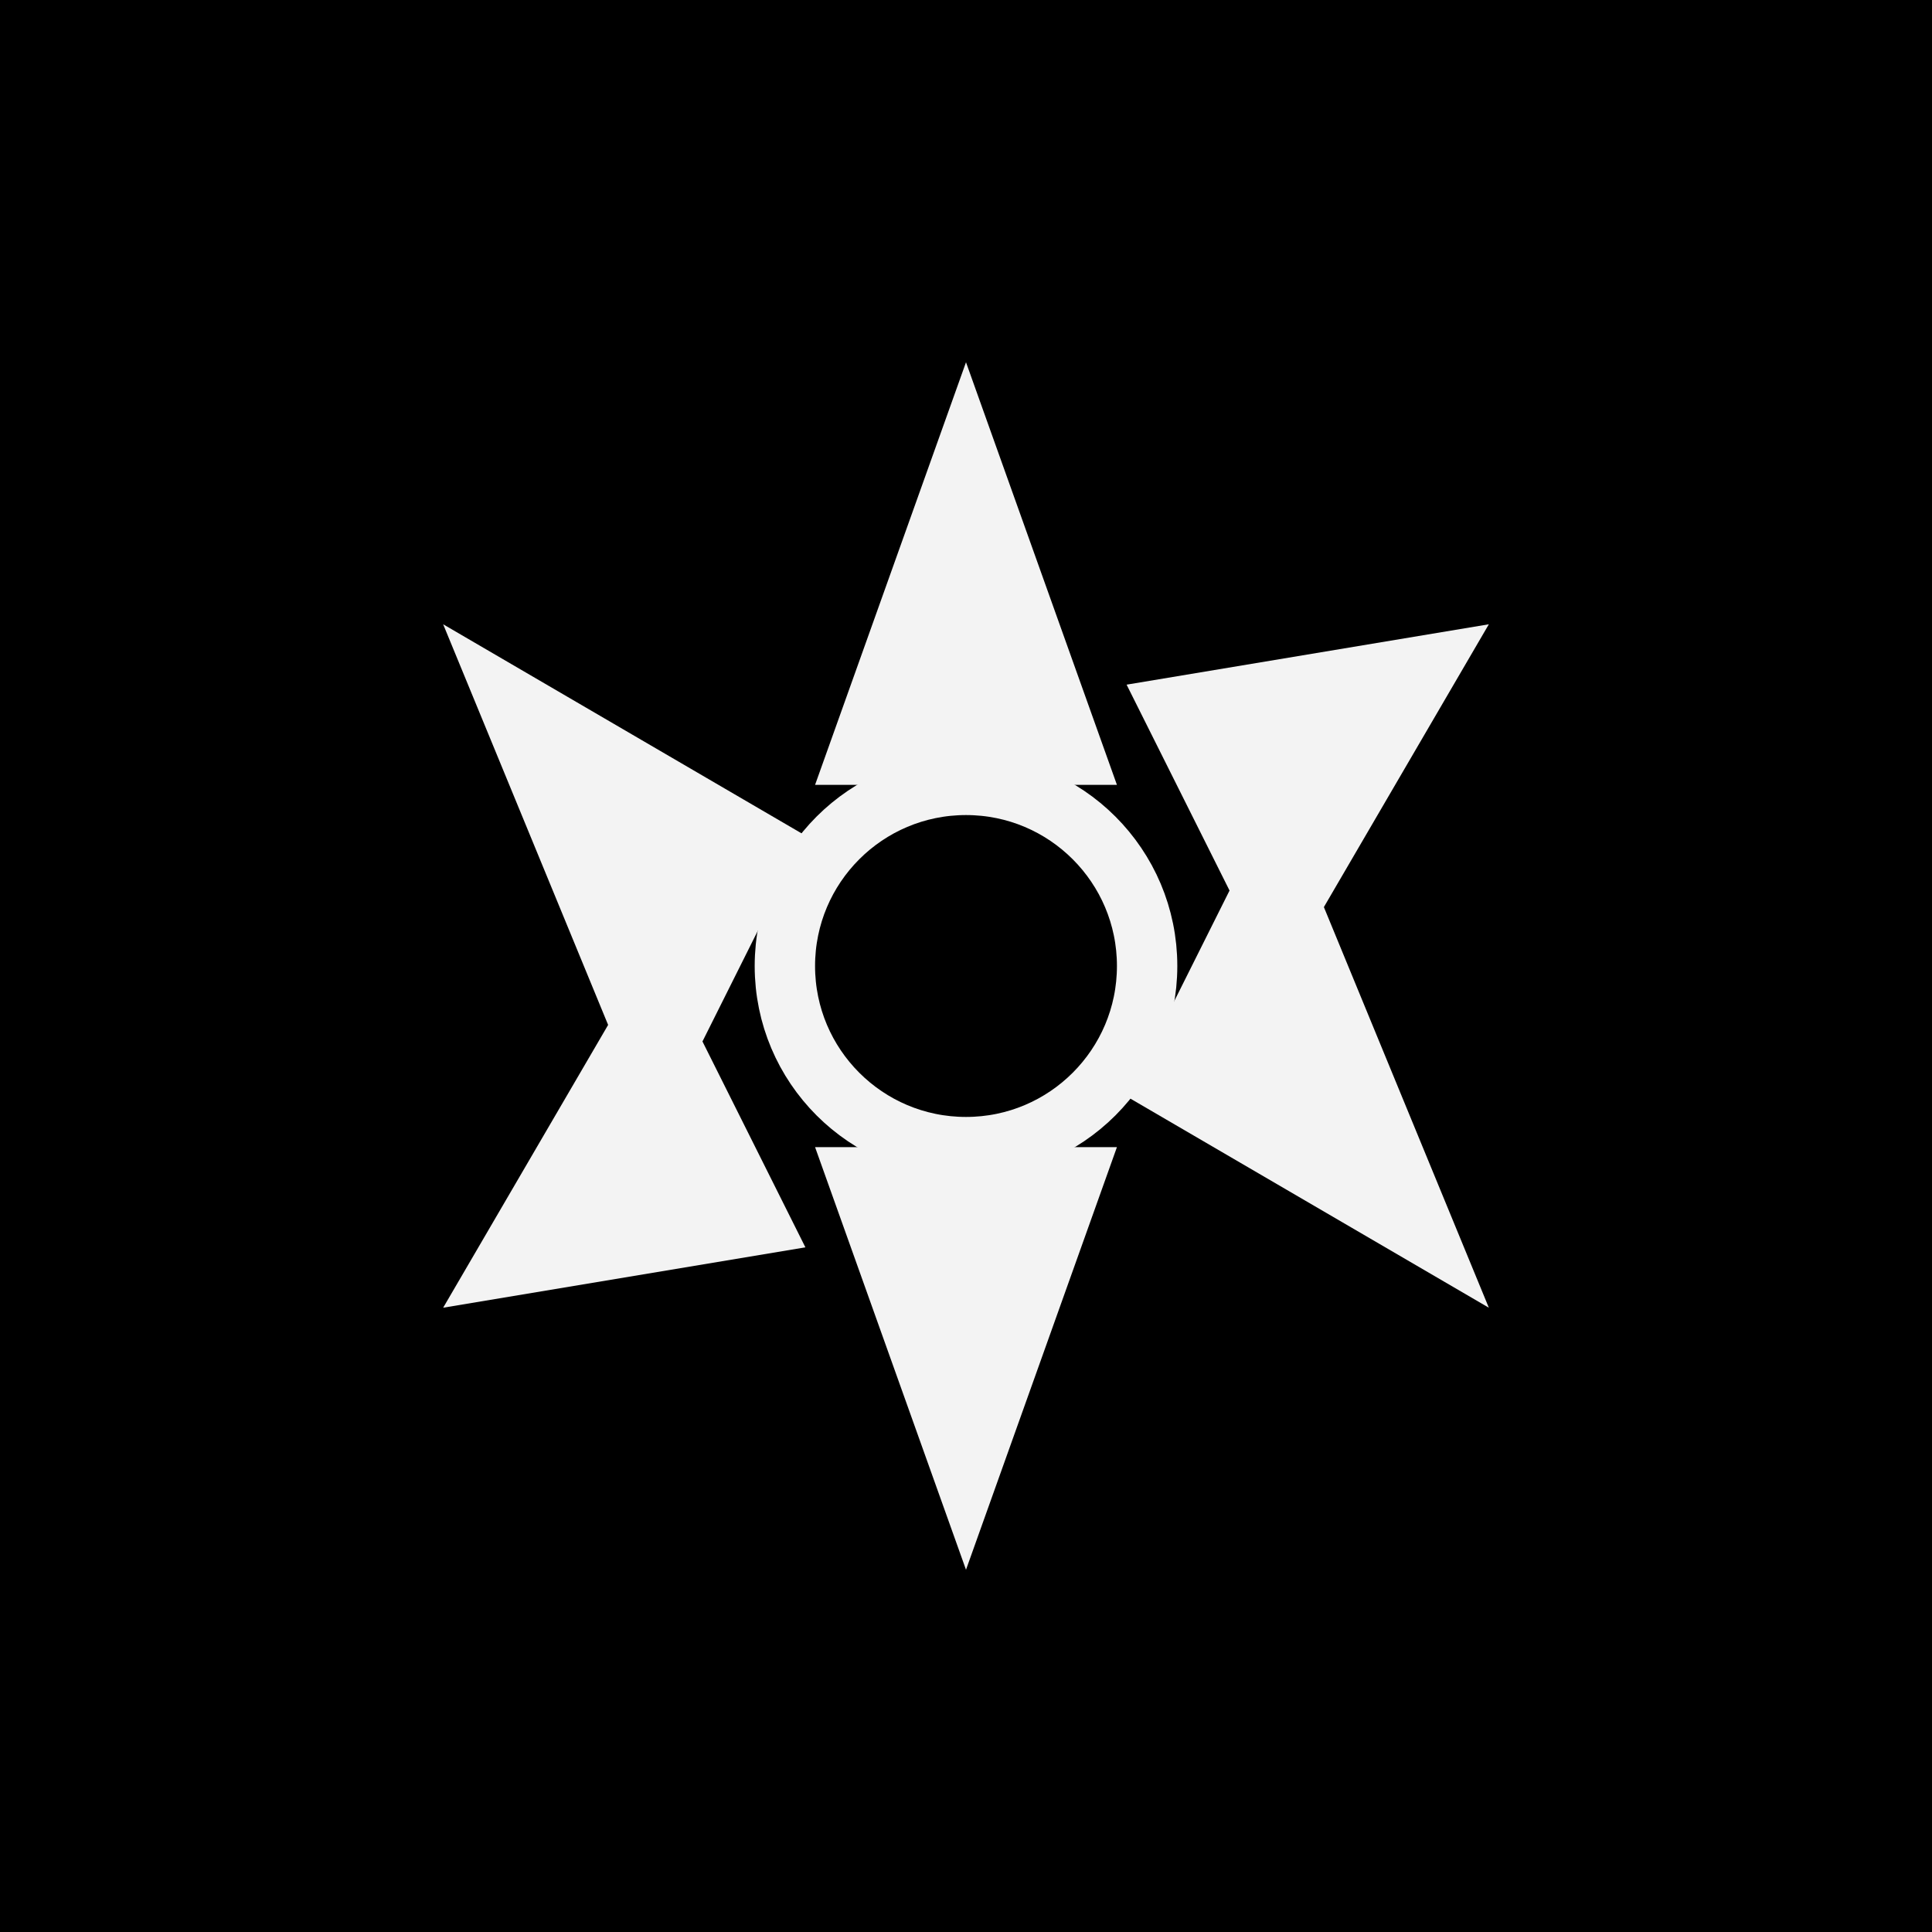
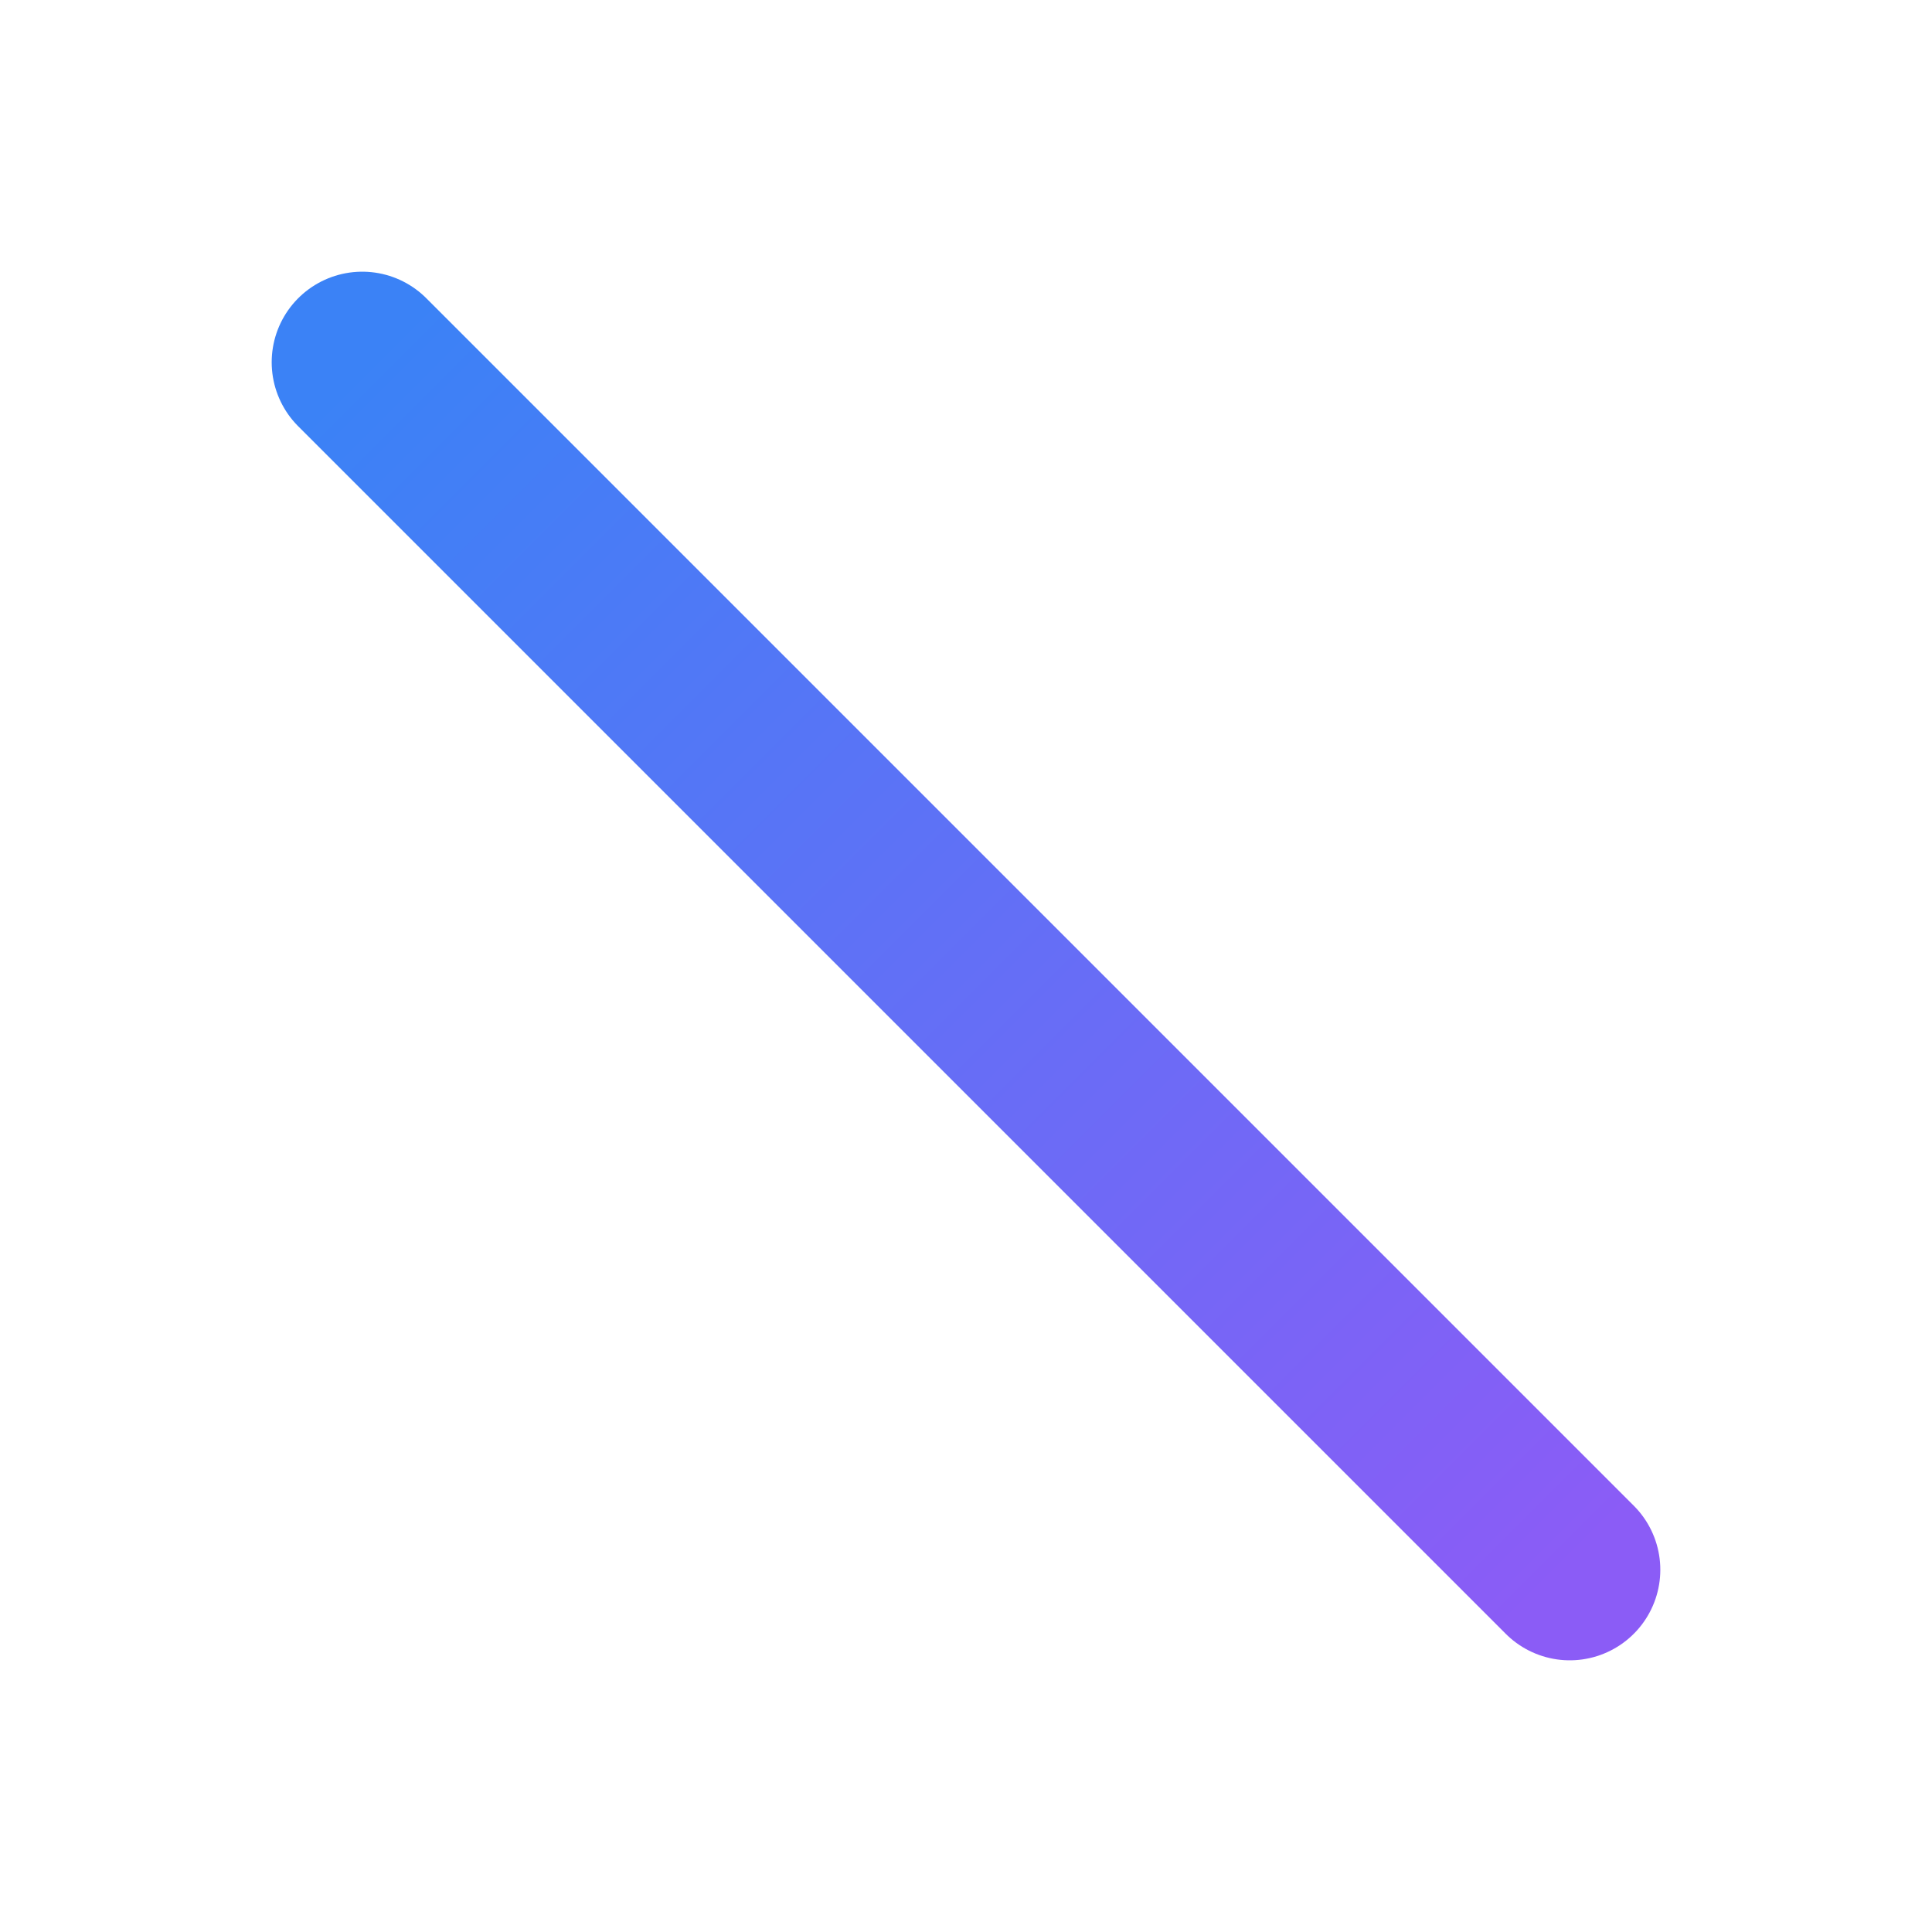
<svg xmlns="http://www.w3.org/2000/svg" viewBox="0 0 32 32">
-   <rect width="32" height="32" fill="#000" />
-   <g fill="#fff" opacity="0.95">
-     <circle cx="16" cy="16" r="3" fill="none" stroke="#fff" stroke-width="1" />
-     <path d="M 16 6 L 18.5 13 L 13.5 13 Z" />
-     <path d="M 24.66 10.34 L 21.16 16.34 L 18.66 11.34 Z" />
-     <path d="M 24.66 21.66 L 18.66 18.16 L 21.16 13.16 Z" />
-     <path d="M 16 26 L 13.5 19 L 18.5 19 Z" />
-     <path d="M 7.34 21.66 L 10.84 15.66 L 13.34 20.66 Z" />
-     <path d="M 7.34 10.34 L 13.34 13.84 L 10.84 18.84 Z" />
-   </g>
+   <rect width="32" height="32" fill="#ffffff" />
+   <defs>
+     <linearGradient id="lineGradient" x1="0%" y1="0%" x2="100%" y2="100%">
+       <stop offset="0%" style="stop-color:#3b82f6;stop-opacity:1" />
+       <stop offset="100%" style="stop-color:#8b5cf6;stop-opacity:1" />
+     </linearGradient>
+   </defs>
+   <line x1="6" y1="6" x2="26" y2="26" stroke="url(#lineGradient)" stroke-width="3" stroke-linecap="round" />
</svg>
